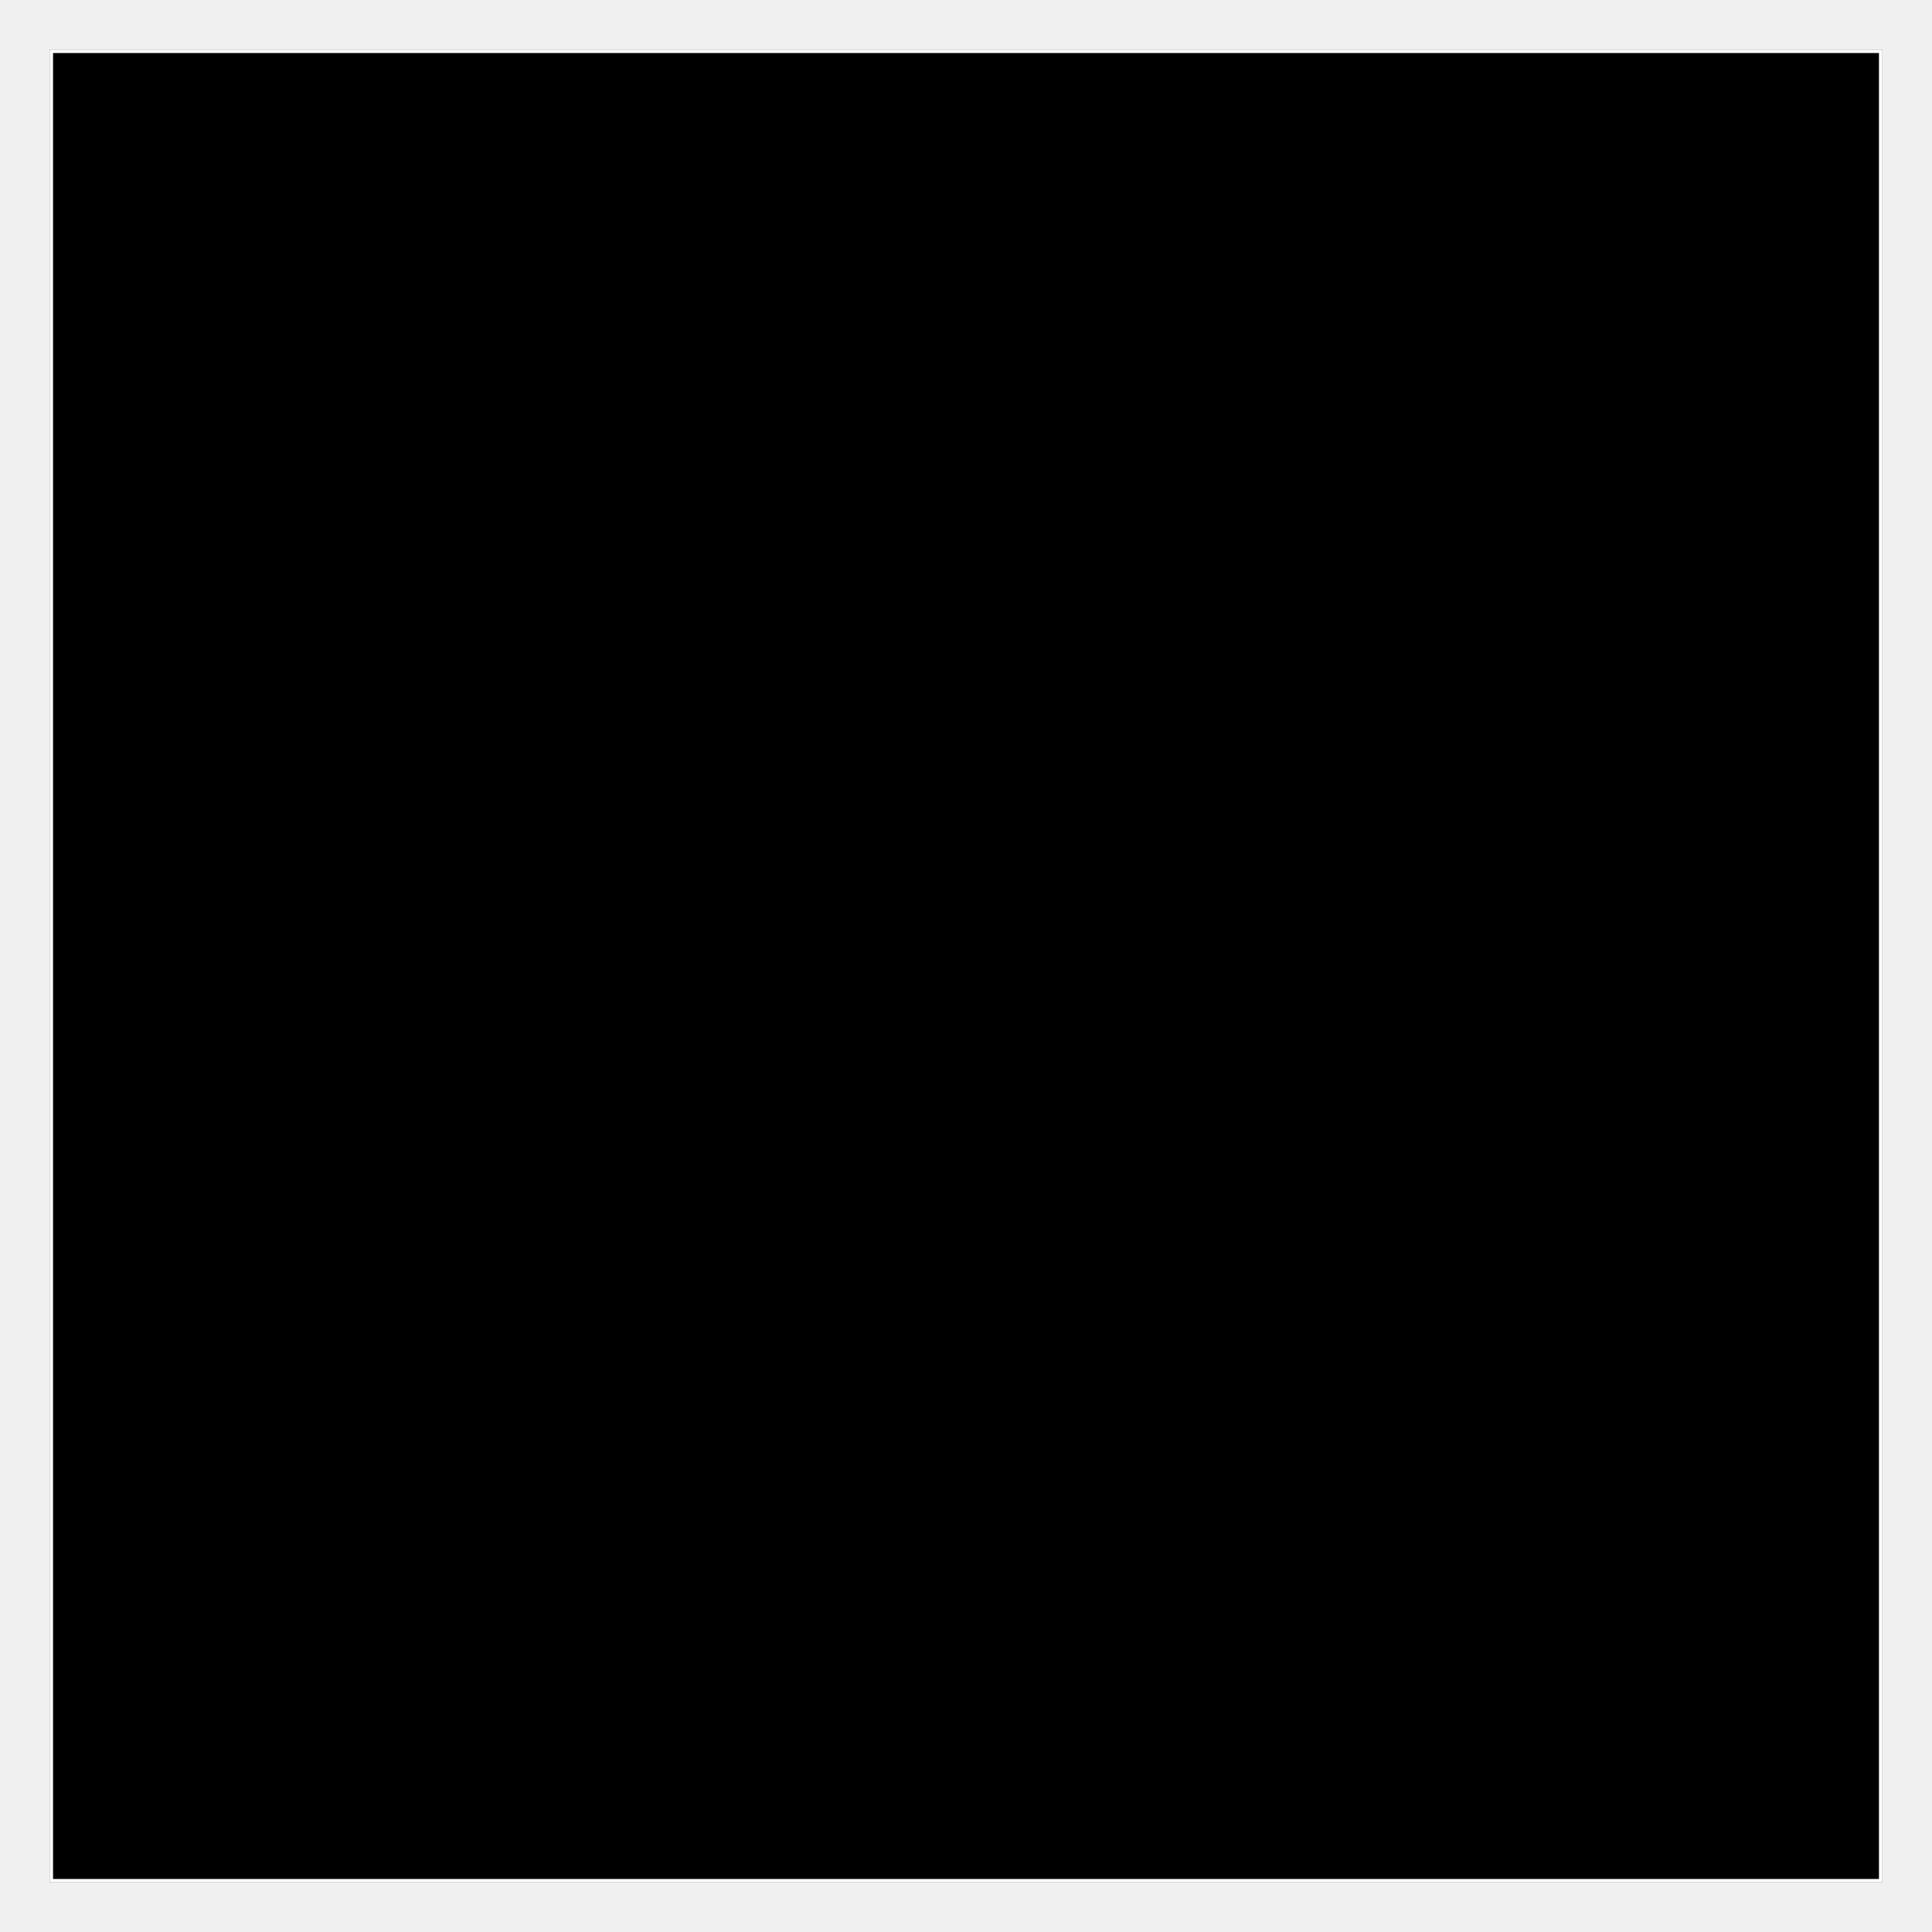
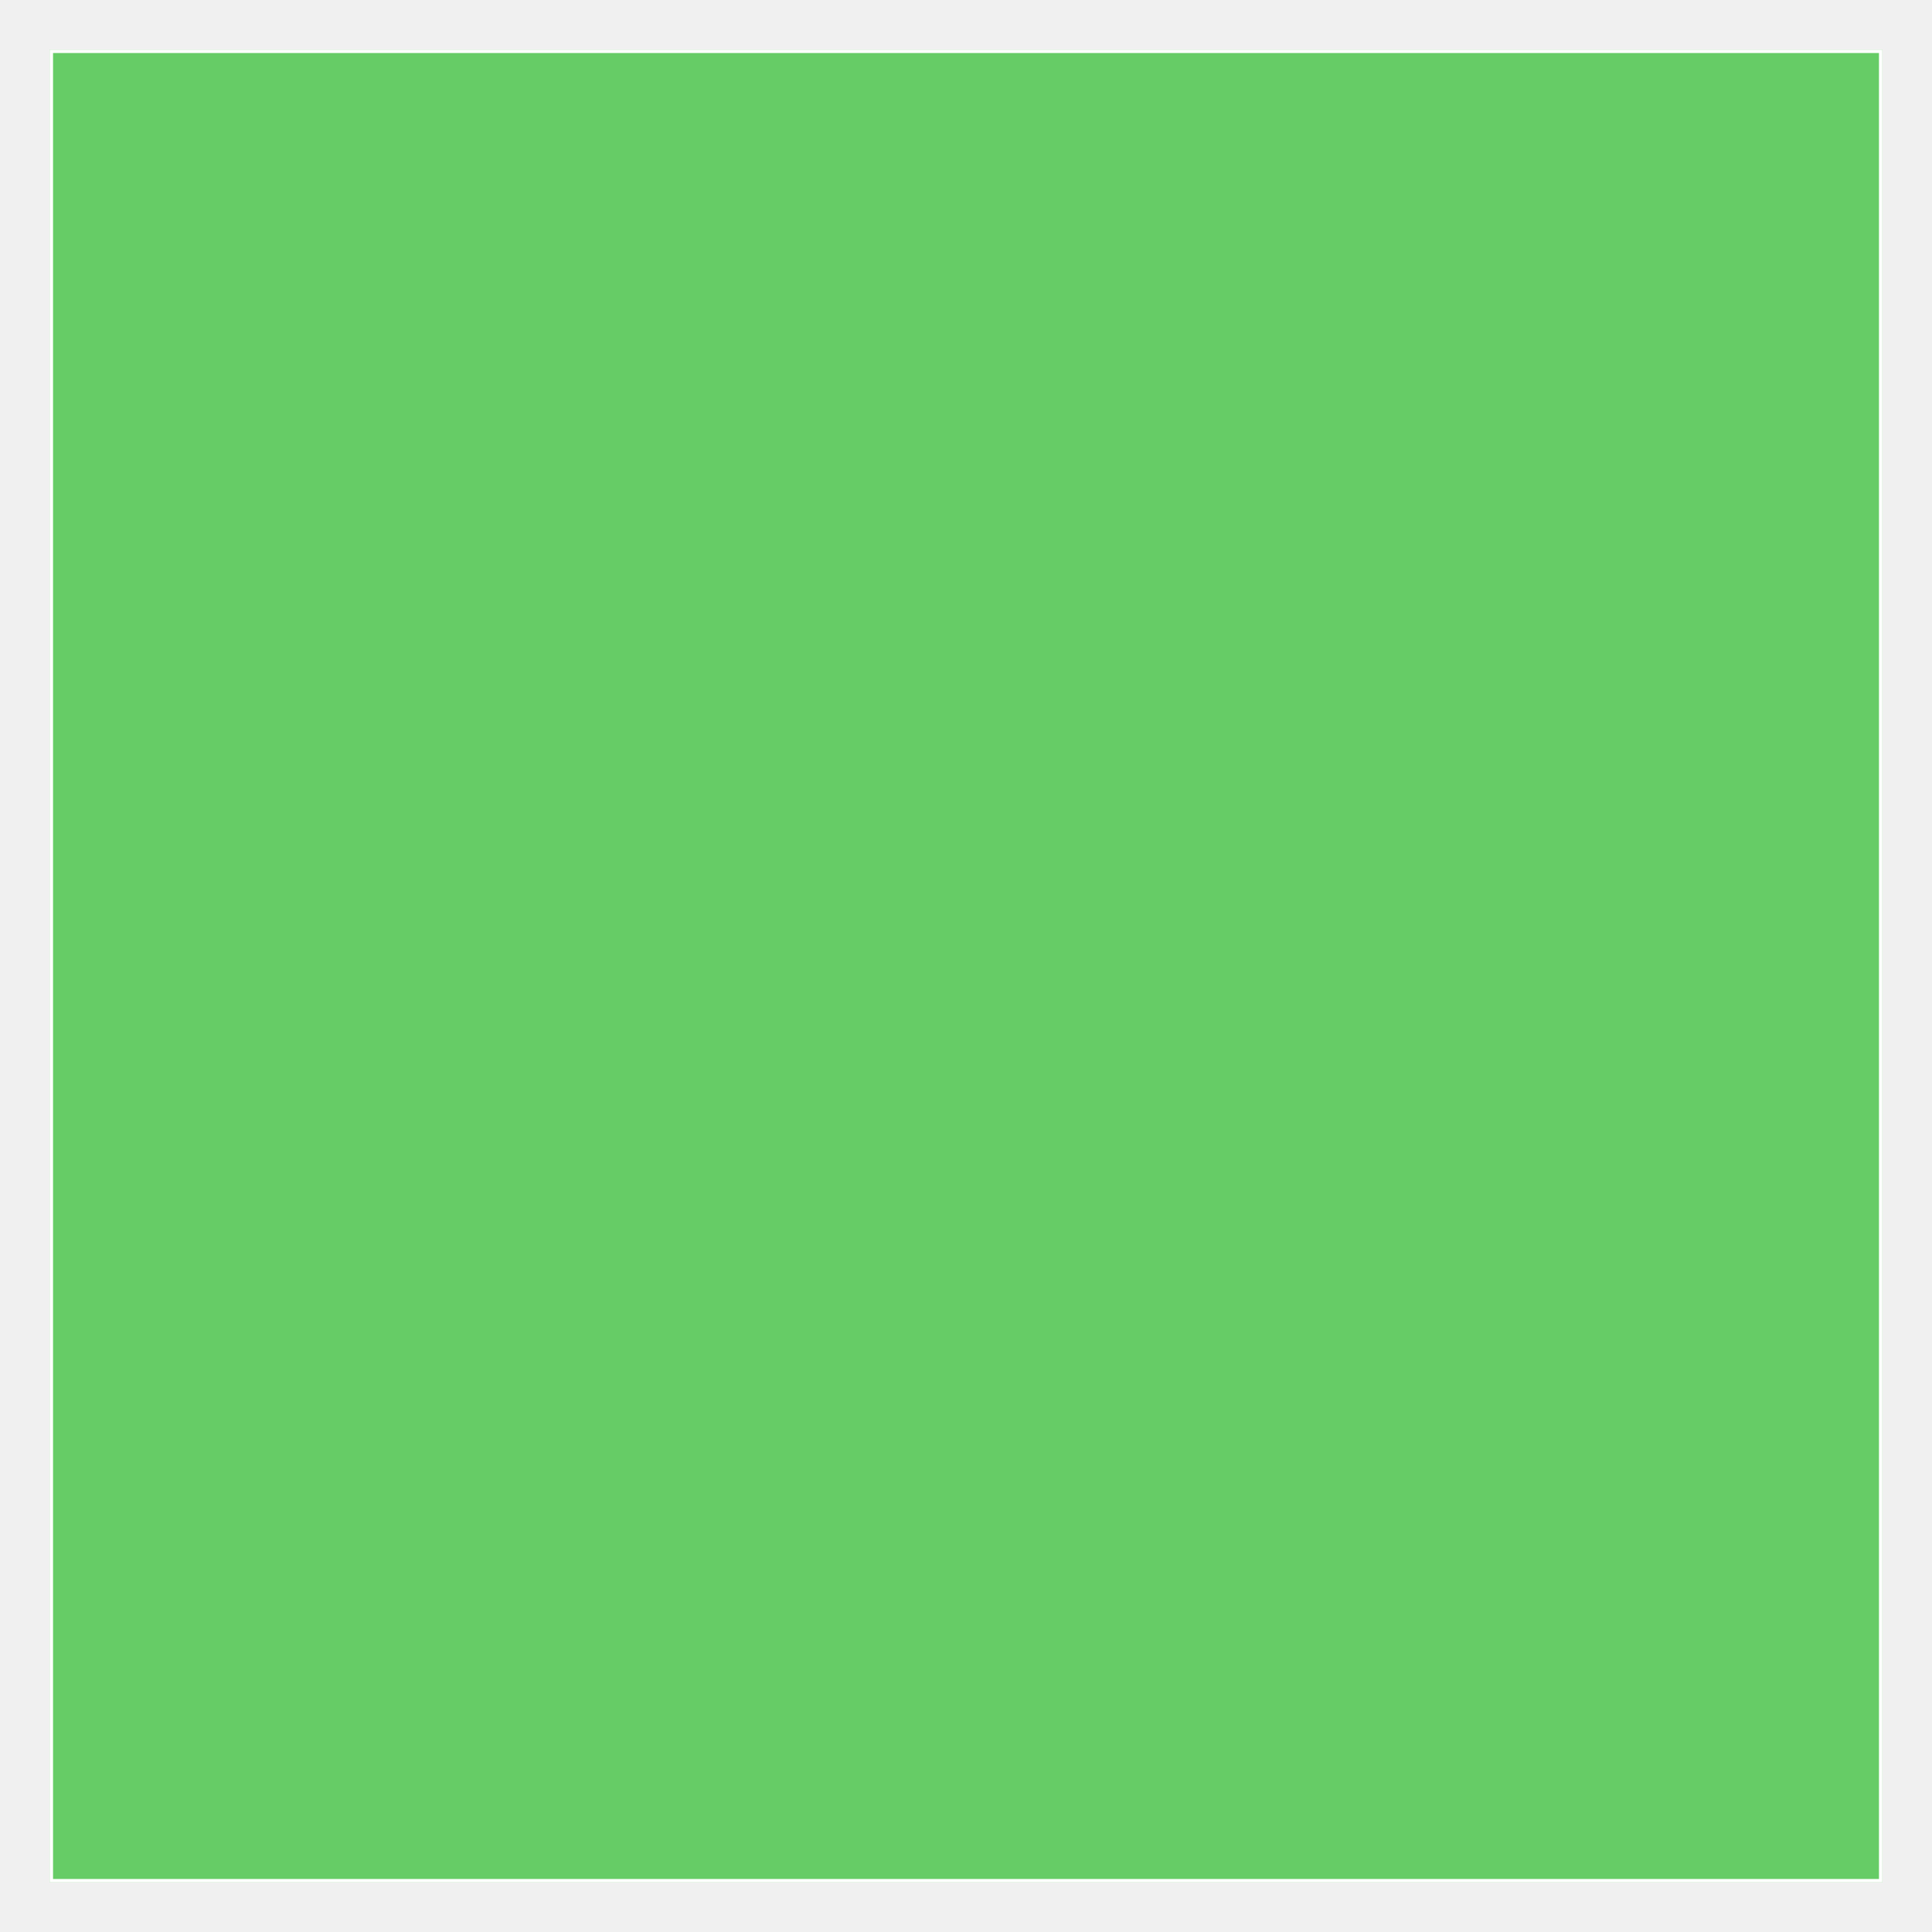
<svg xmlns="http://www.w3.org/2000/svg" width="280.512pt" height="280.512pt" viewBox="0 0 280.512 280.512" version="1.1">
  <defs>
    <style type="text/css">*{stroke-linejoin: round; stroke-linecap: butt}</style>
  </defs>
  <g id="figure_1">
    <g id="patch_1">
      <path d="M 0 280.512  L 280.512 280.512  L 280.512 0  L 0 0  L 0 280.512  z " style="fill: none; opacity: 0" />
    </g>
    <g id="axes_1">
      <g id="patch_2">
-         <path d="M 7.2 273.312  L 273.312 273.312  L 273.312 7.2  L 7.2 7.2  z " clip-path="url(#pde712d47b1)" style="stroke: #ffffff; stroke-linejoin: miter" />
+         <path d="M 7.2 273.312  L 273.312 273.312  L 273.312 7.2  L 7.2 7.2  z " clip-path="url(#p324a3de041)" style="fill: #66cc66; stroke: #ffffff; stroke-linejoin: miter" />
      </g>
    </g>
  </g>
  <defs>
-     <clipPath id="pde712d47b1">
+     <clipPath id="p324a3de041">
      <rect x="7.2" y="7.2" width="266.112" height="266.112" />
    </clipPath>
  </defs>
</svg>
